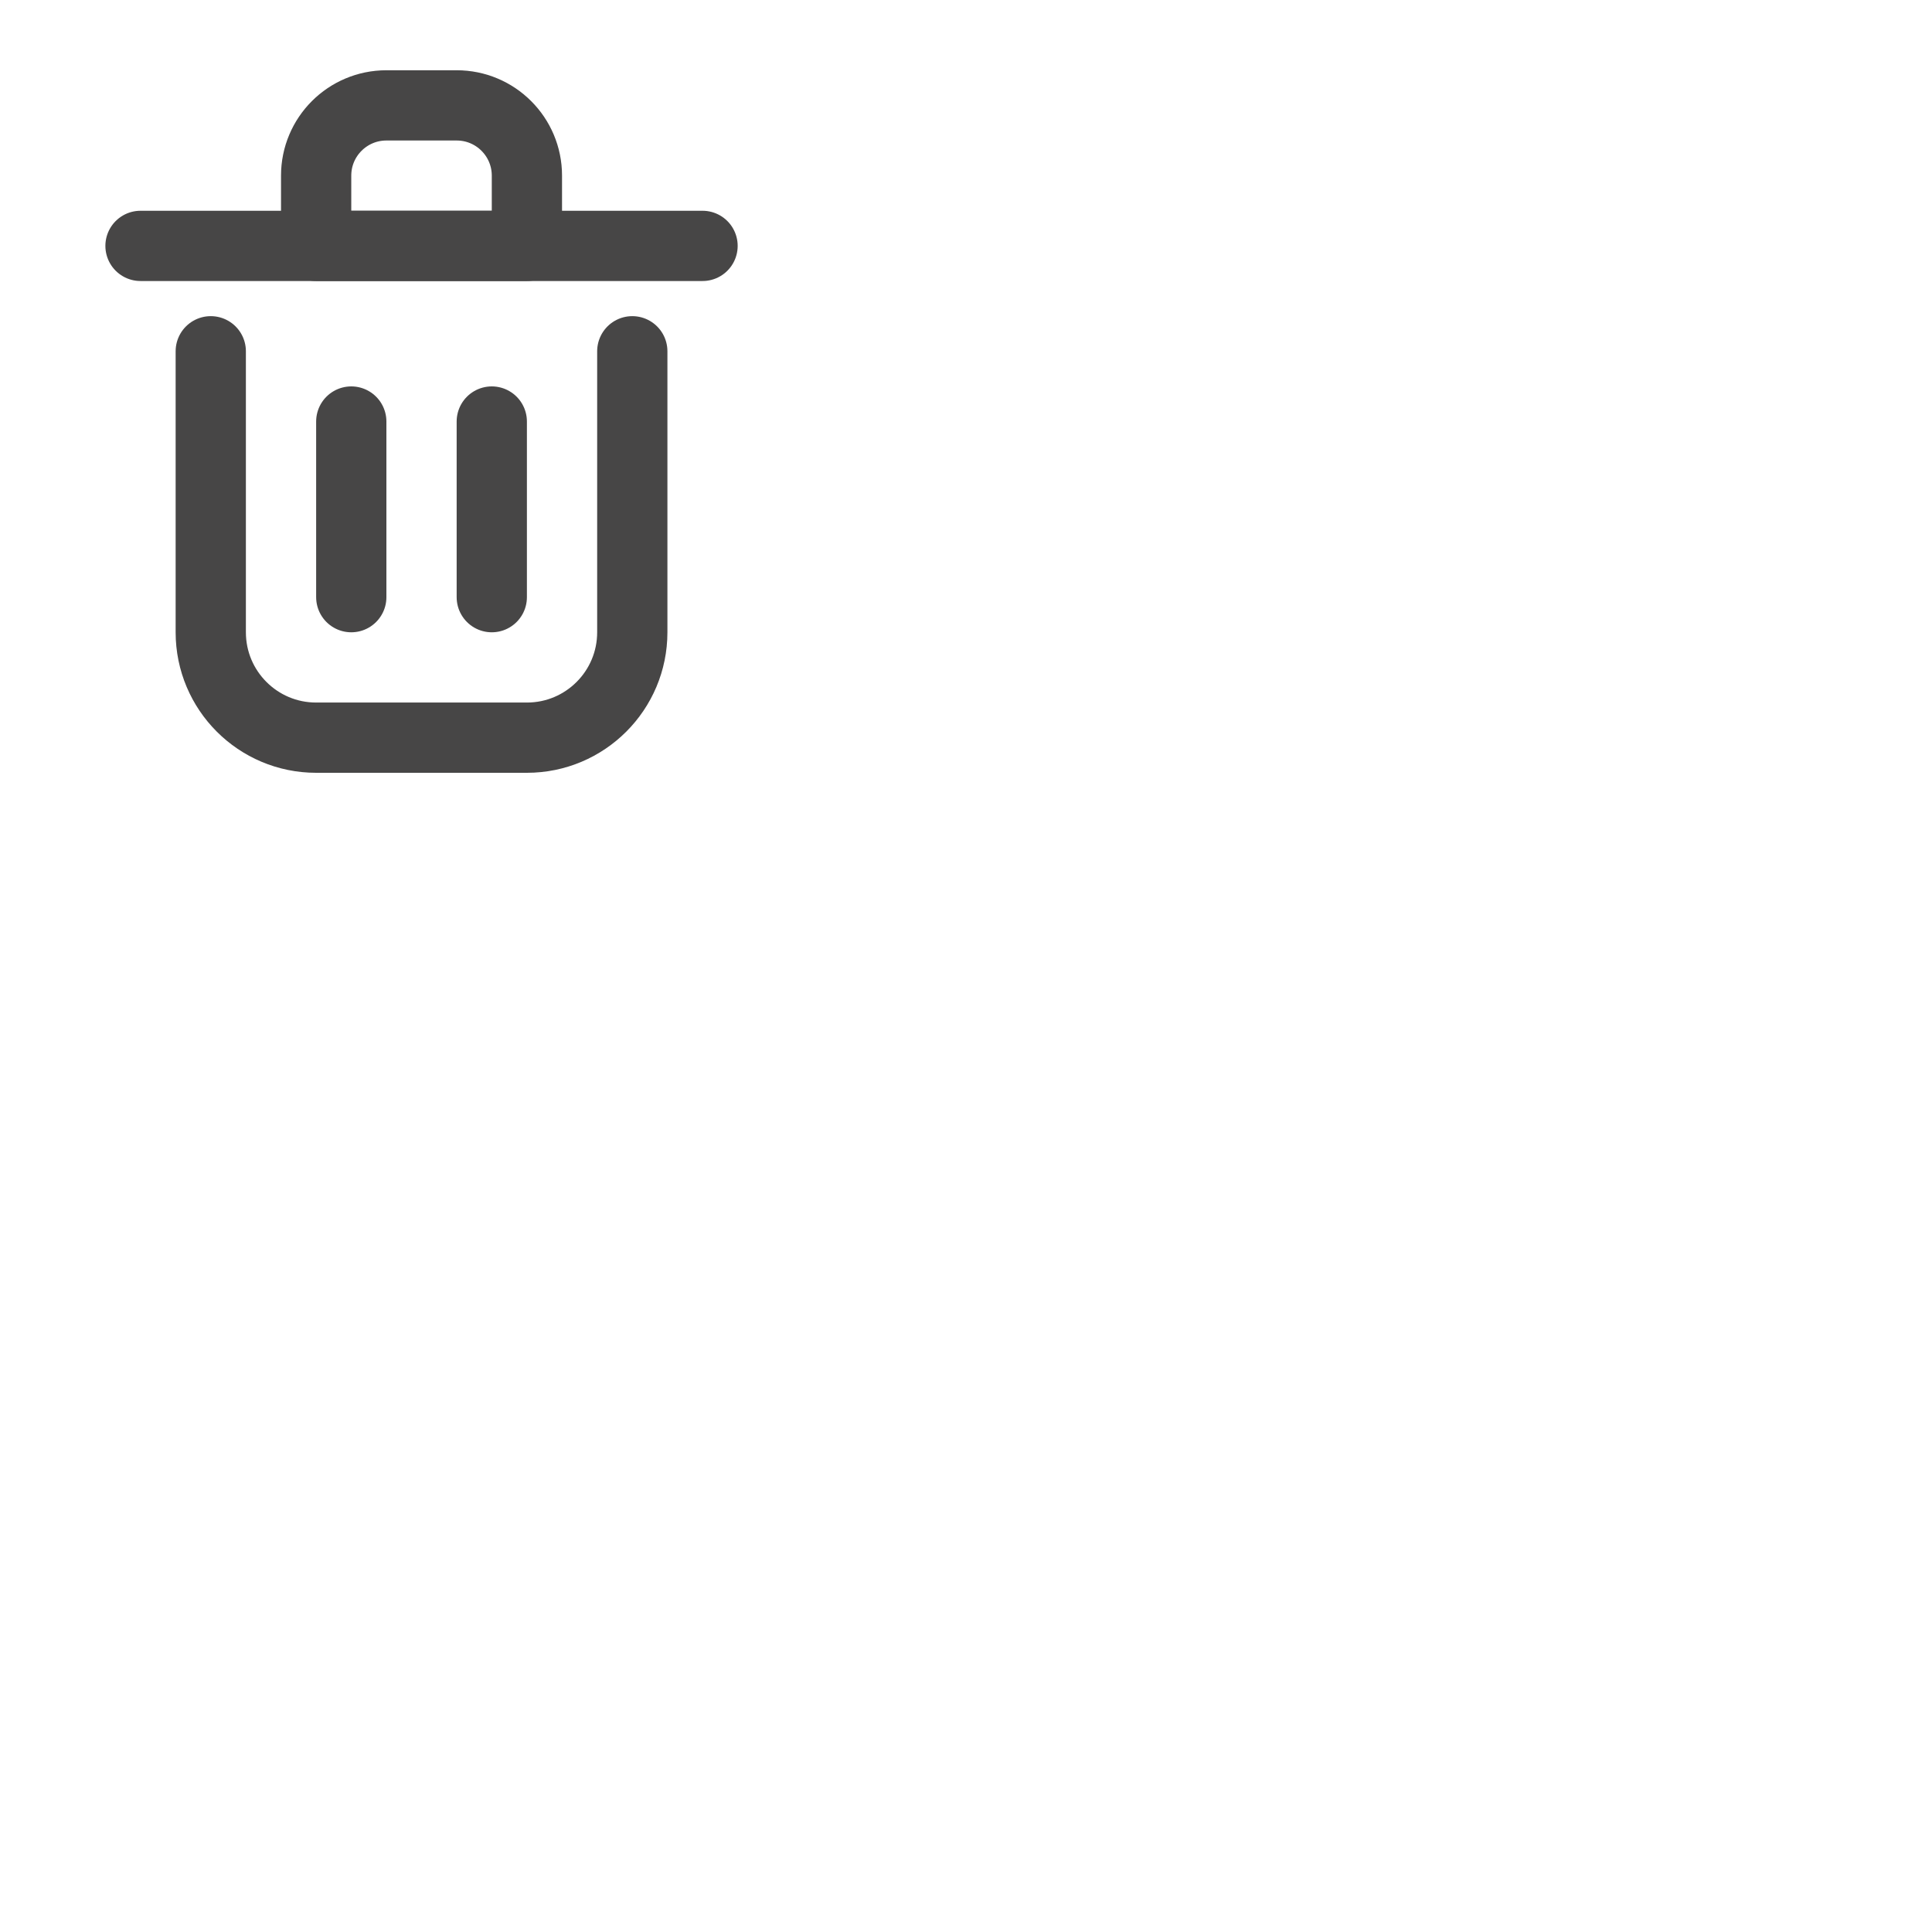
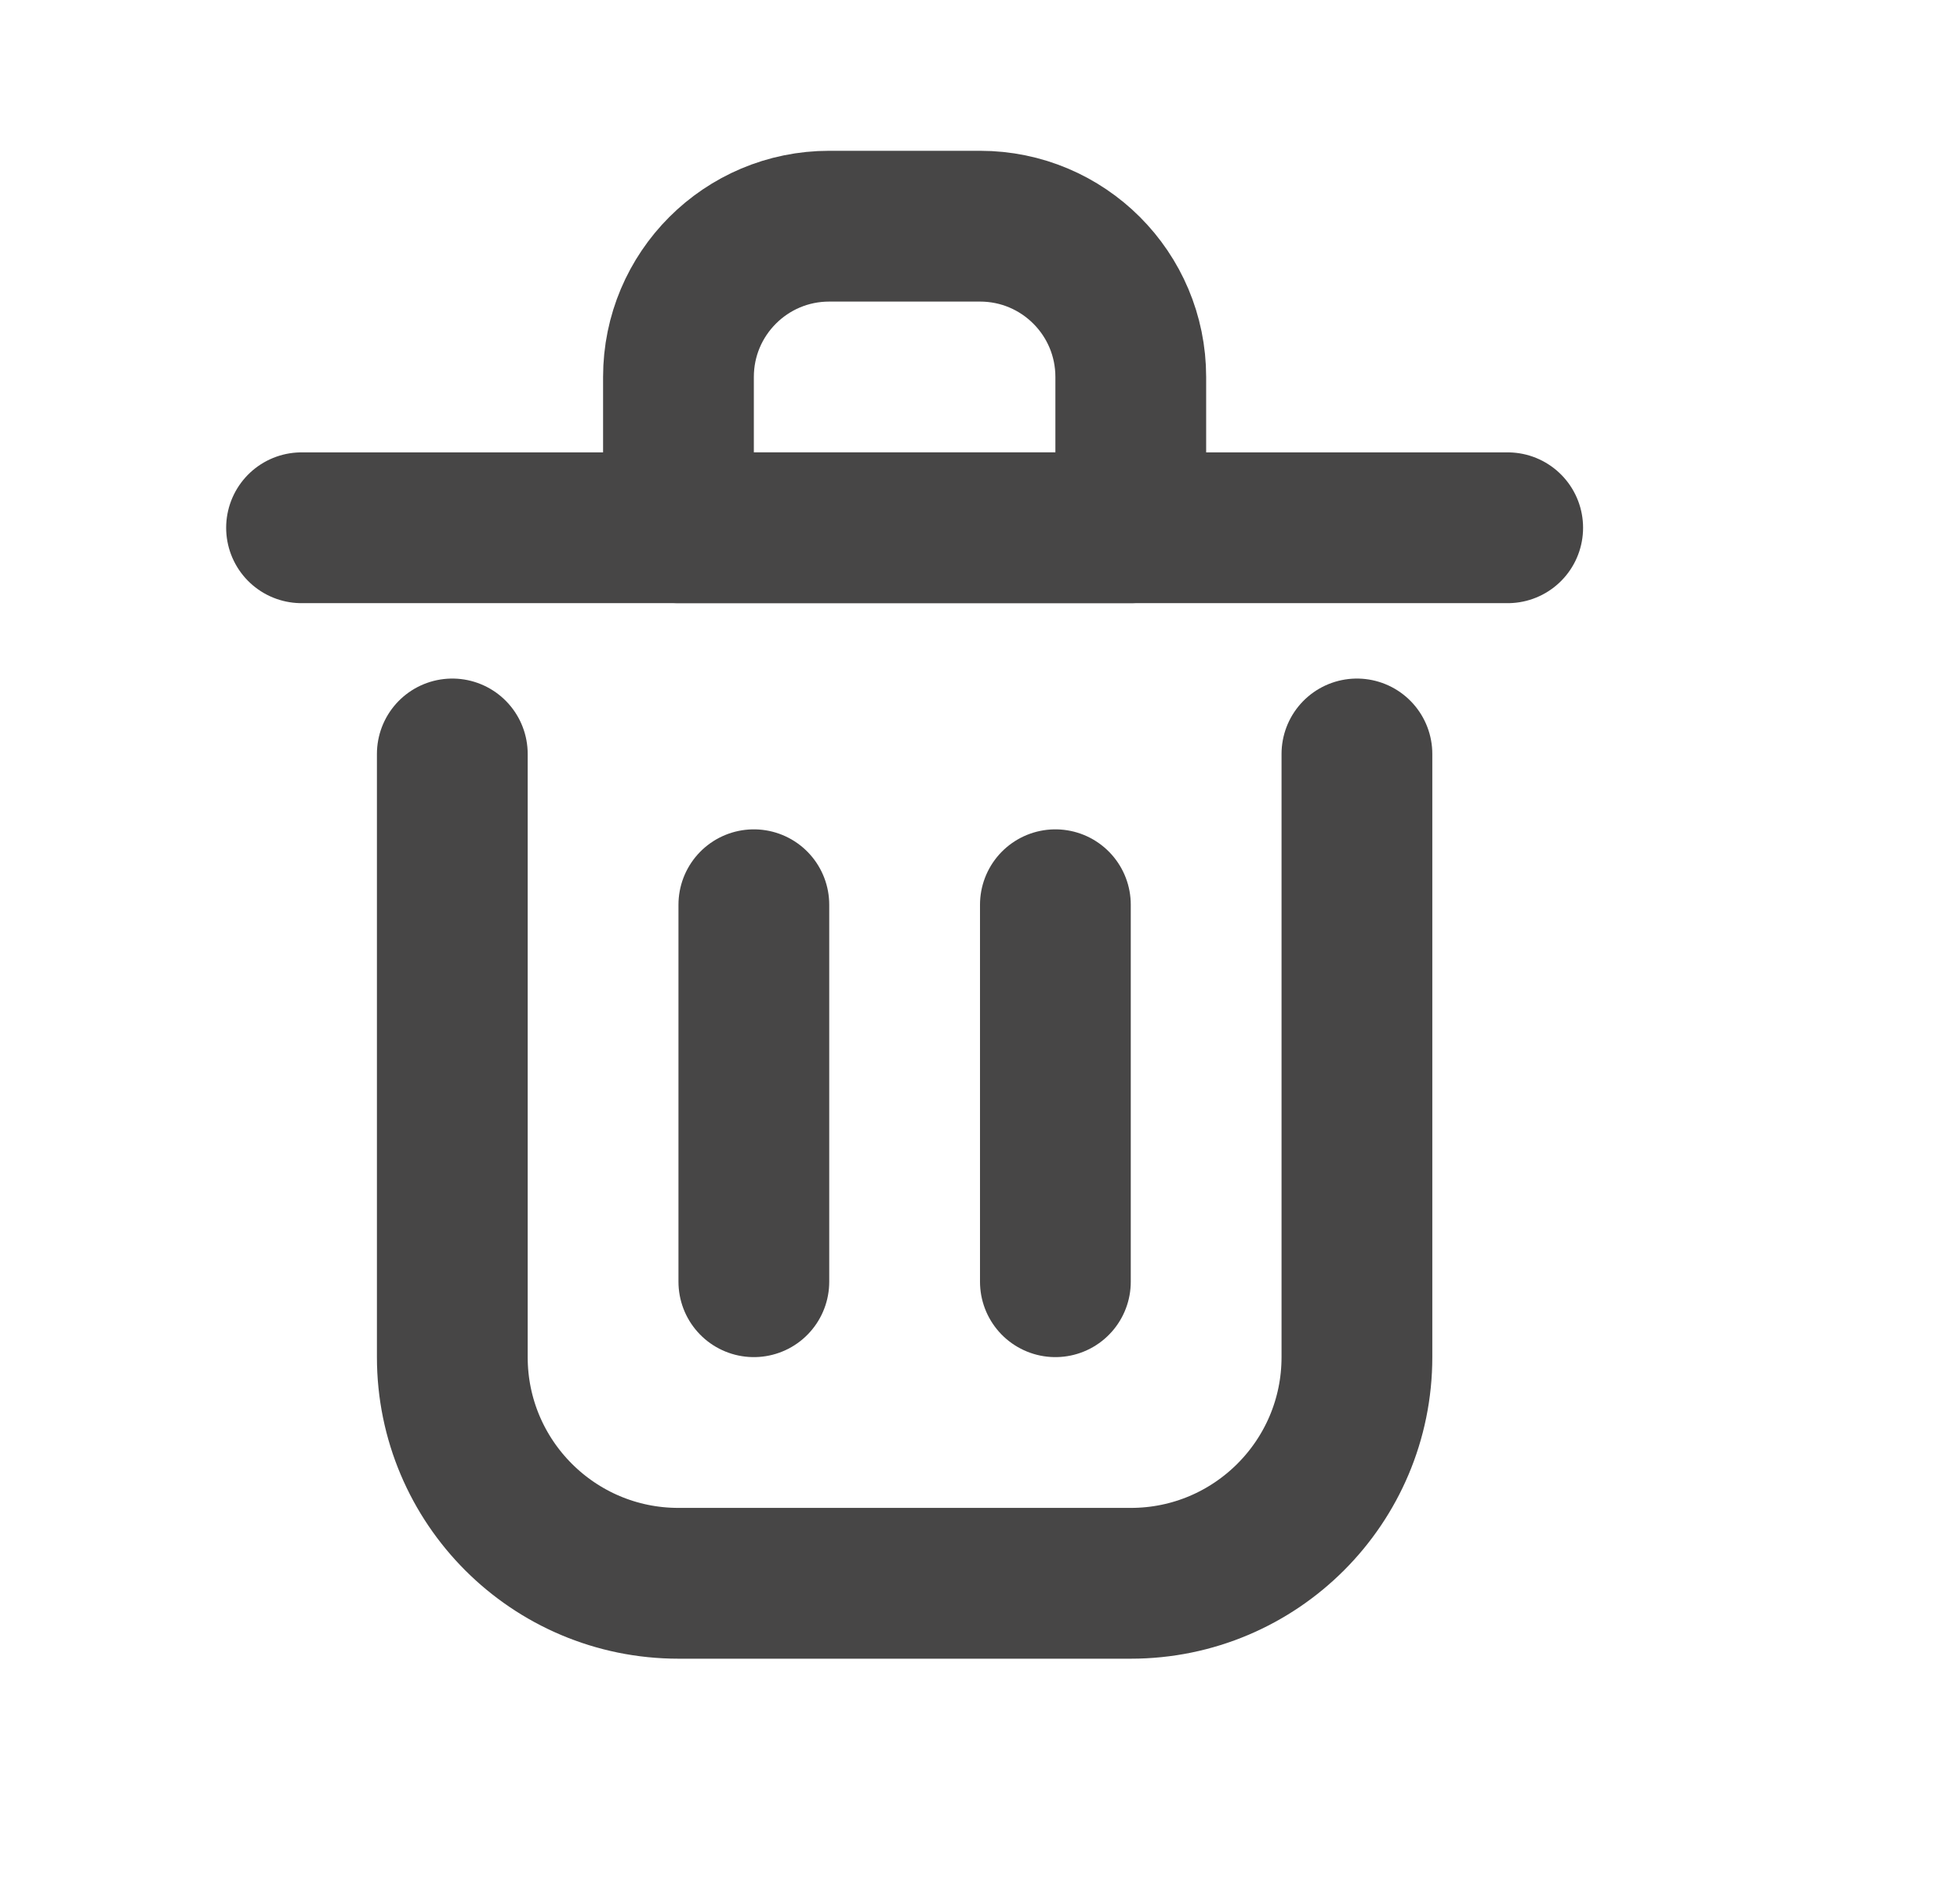
- <svg xmlns="http://www.w3.org/2000/svg" width="64px" height="64px" viewBox="0 0 55 55" fill="none">
+ <svg xmlns="http://www.w3.org/2000/svg" viewBox="0 0 26 25" fill="none">
  <g id="SVGRepo_bgCarrier" stroke-width="0" />
  <g id="SVGRepo_tracerCarrier" stroke-linecap="round" stroke-linejoin="round" />
  <g id="SVGRepo_iconCarrier">
    <path d="M10 12V17" stroke="#474646" stroke-width="2" stroke-linecap="round" stroke-linejoin="round" />
    <path d="M14 12V17" stroke="#474646" stroke-width="2" stroke-linecap="round" stroke-linejoin="round" />
    <path d="M4 7H20" stroke="#474646" stroke-width="2" stroke-linecap="round" stroke-linejoin="round" />
    <path d="M6 10V18C6 19.657 7.343 21 9 21H15C16.657 21 18 19.657 18 18V10" stroke="#474646" stroke-width="2" stroke-linecap="round" stroke-linejoin="round" />
    <path d="M9 5C9 3.895 9.895 3 11 3H13C14.105 3 15 3.895 15 5V7H9V5Z" stroke="#474646" stroke-width="2" stroke-linecap="round" stroke-linejoin="round" />
  </g>
</svg>
